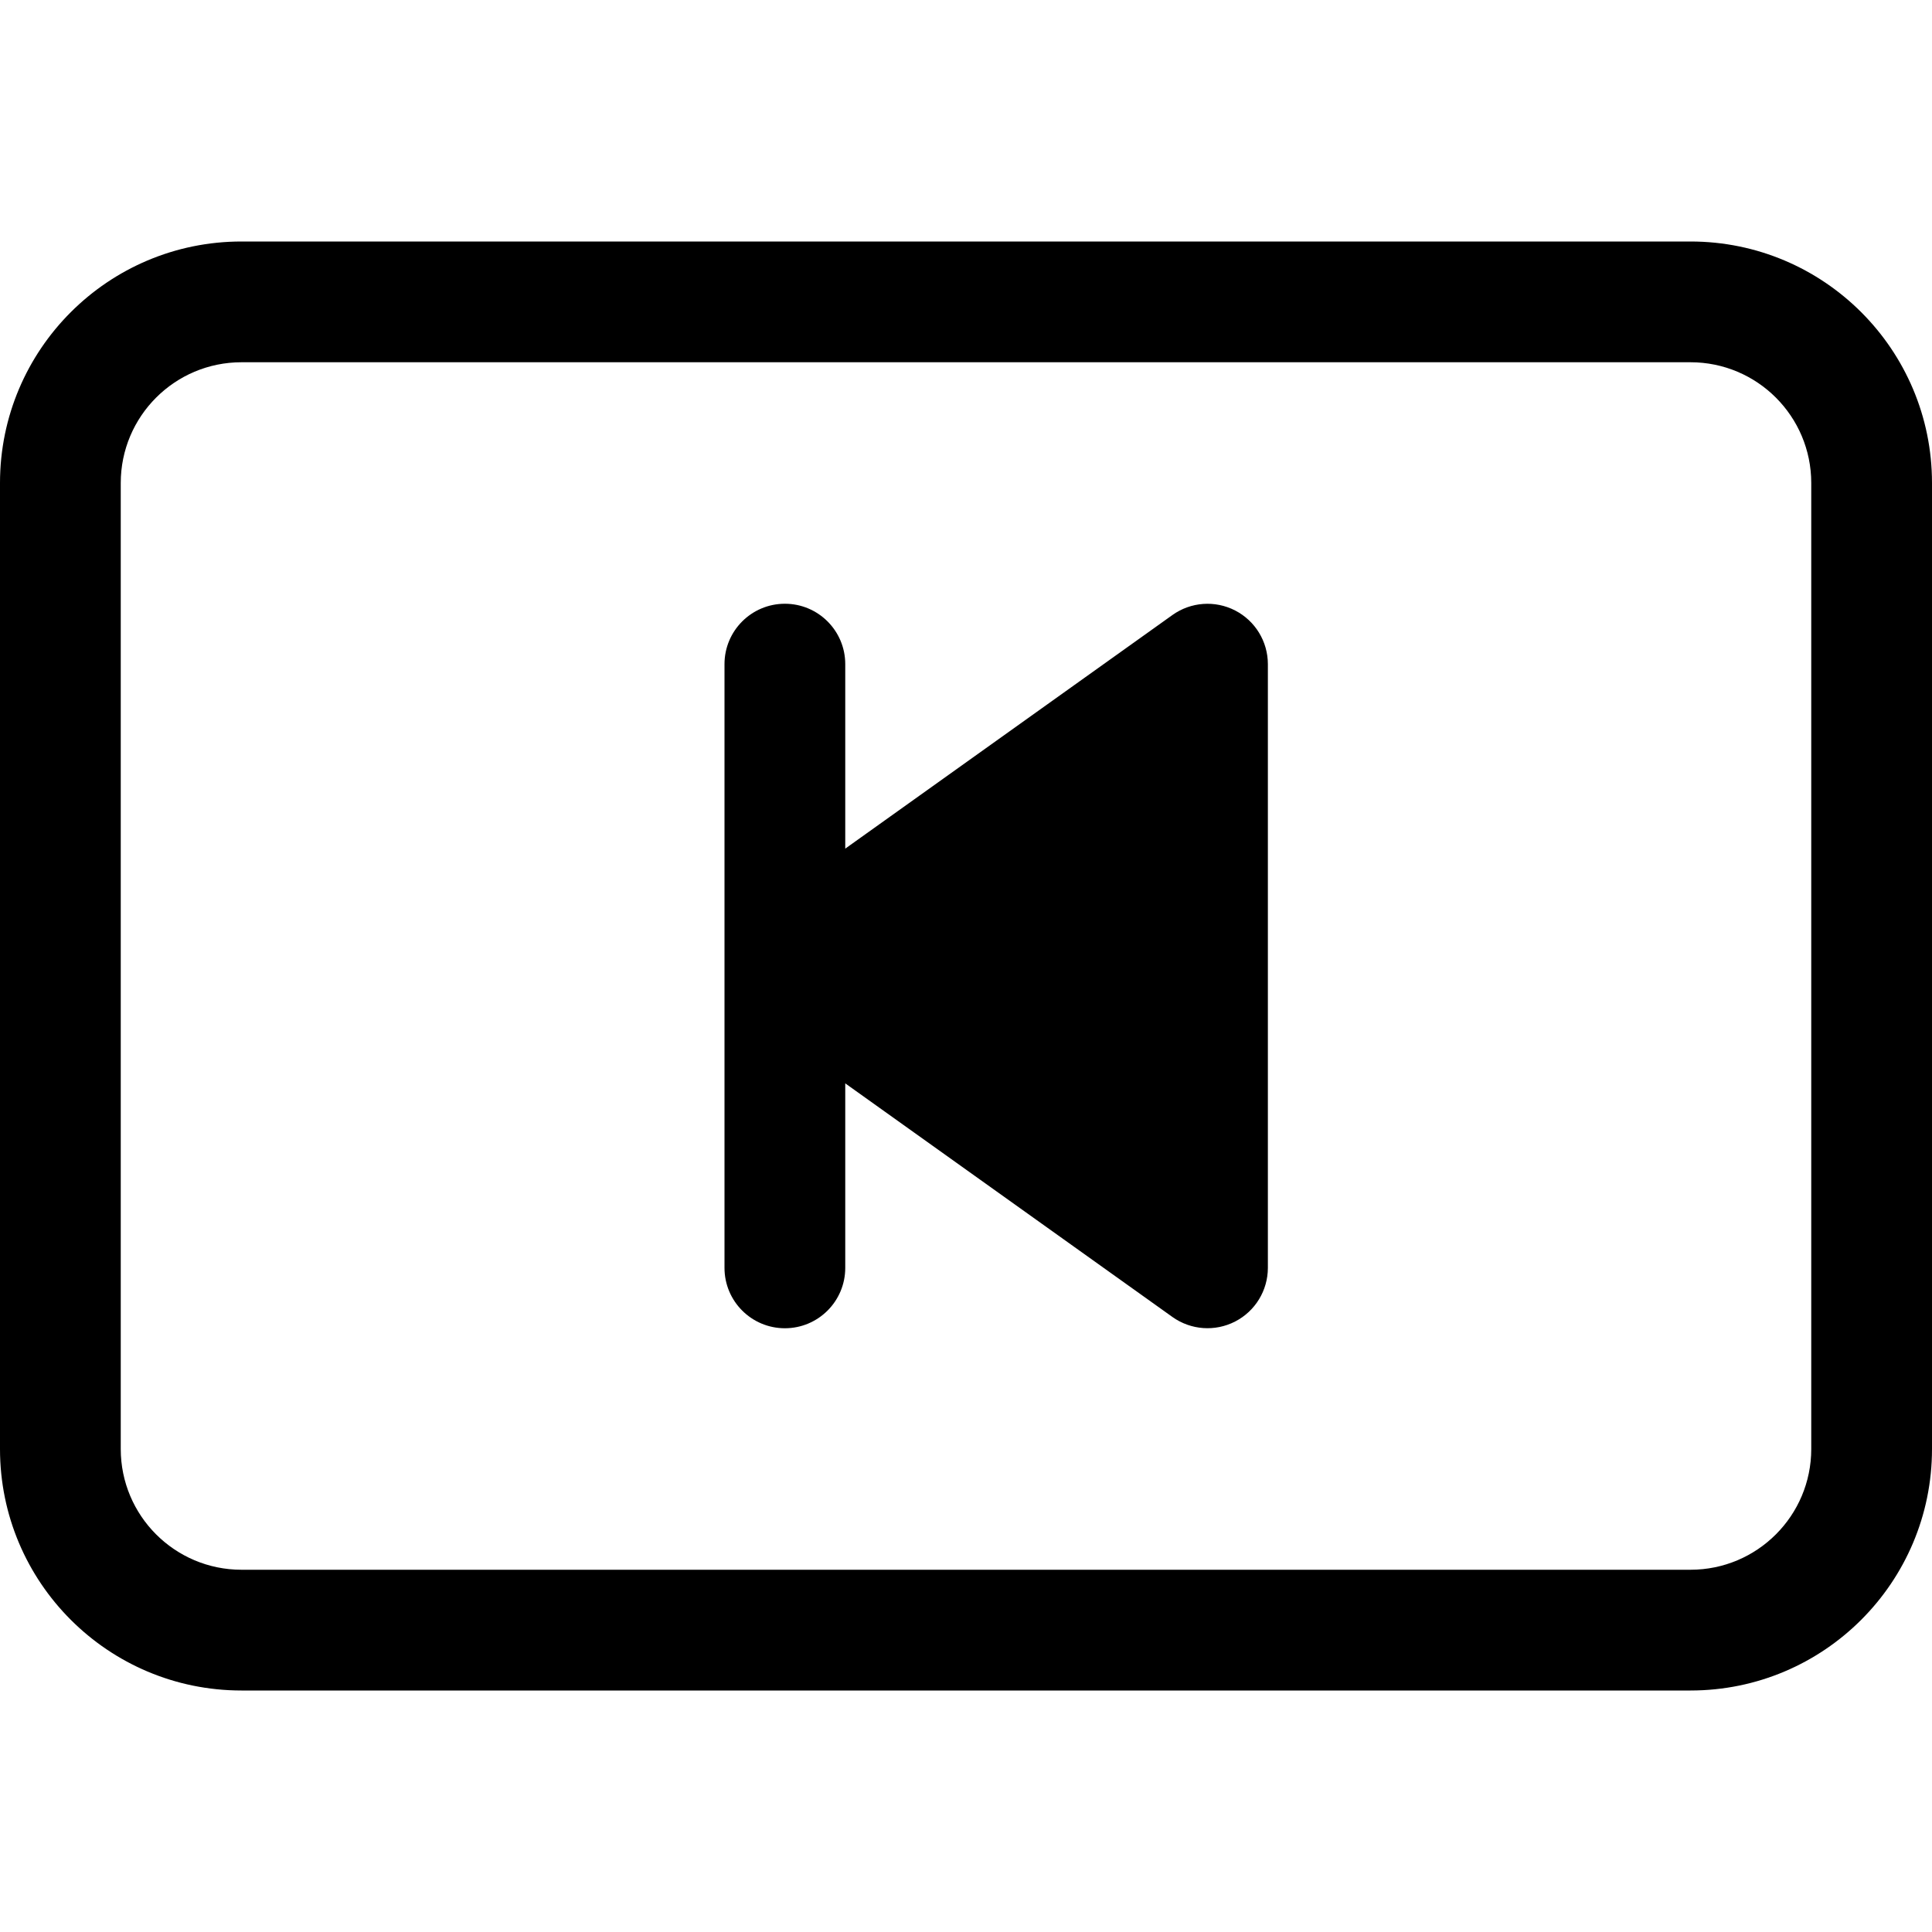
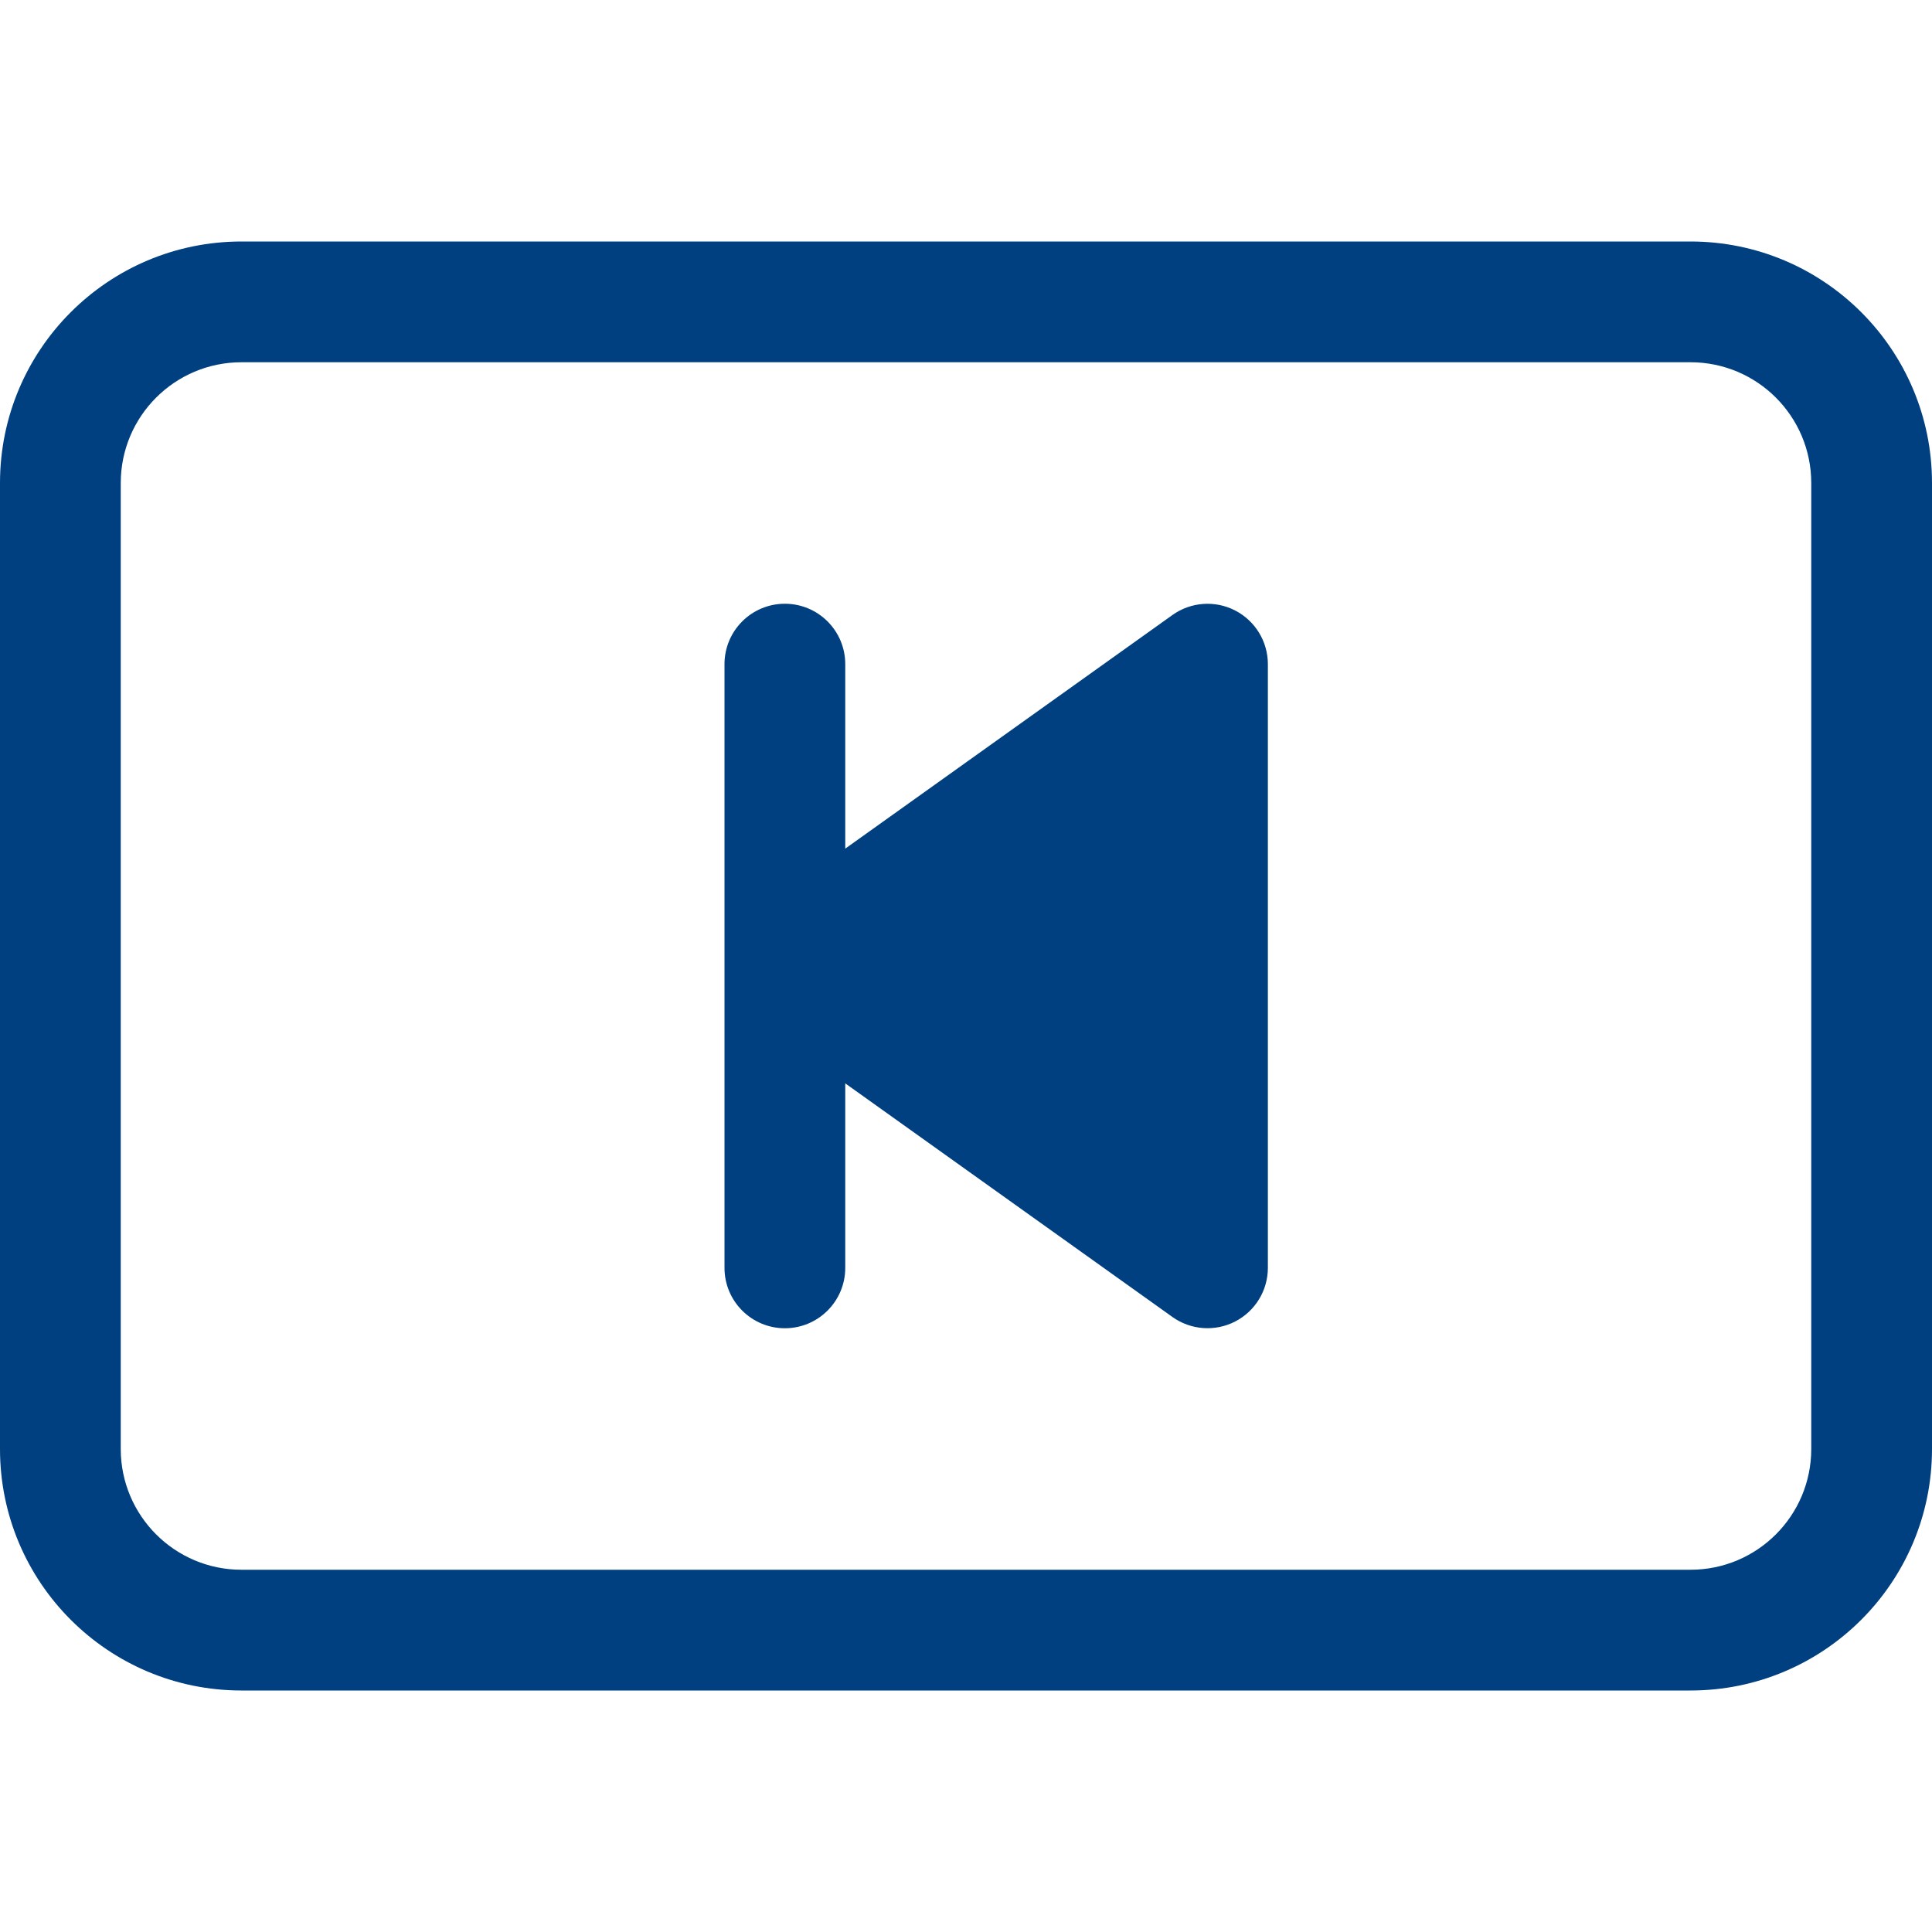
- <svg xmlns="http://www.w3.org/2000/svg" width="16" height="16" fill="currentColor" class="bi bi-skip-start-btn" viewBox="0 0 16 16">
+ <svg xmlns="http://www.w3.org/2000/svg" width="16" height="16" fill="#004080" class="bi bi-skip-start-btn" viewBox="0 0 16 16">
  <path d="M9.71 5.093a.5.5 0 0 1 .79.407v5a.5.5 0 0 1-.79.407L7 8.972V10.5a.5.5 0 0 1-1 0v-5a.5.5 0 0 1 1 0v1.528l2.71-1.935z" />
  <path d="M0 4a2 2 0 0 1 2-2h12a2 2 0 0 1 2 2v8a2 2 0 0 1-2 2H2a2 2 0 0 1-2-2V4zm15 0a1 1 0 0 0-1-1H2a1 1 0 0 0-1 1v8a1 1 0 0 0 1 1h12a1 1 0 0 0 1-1V4z" />
</svg>
